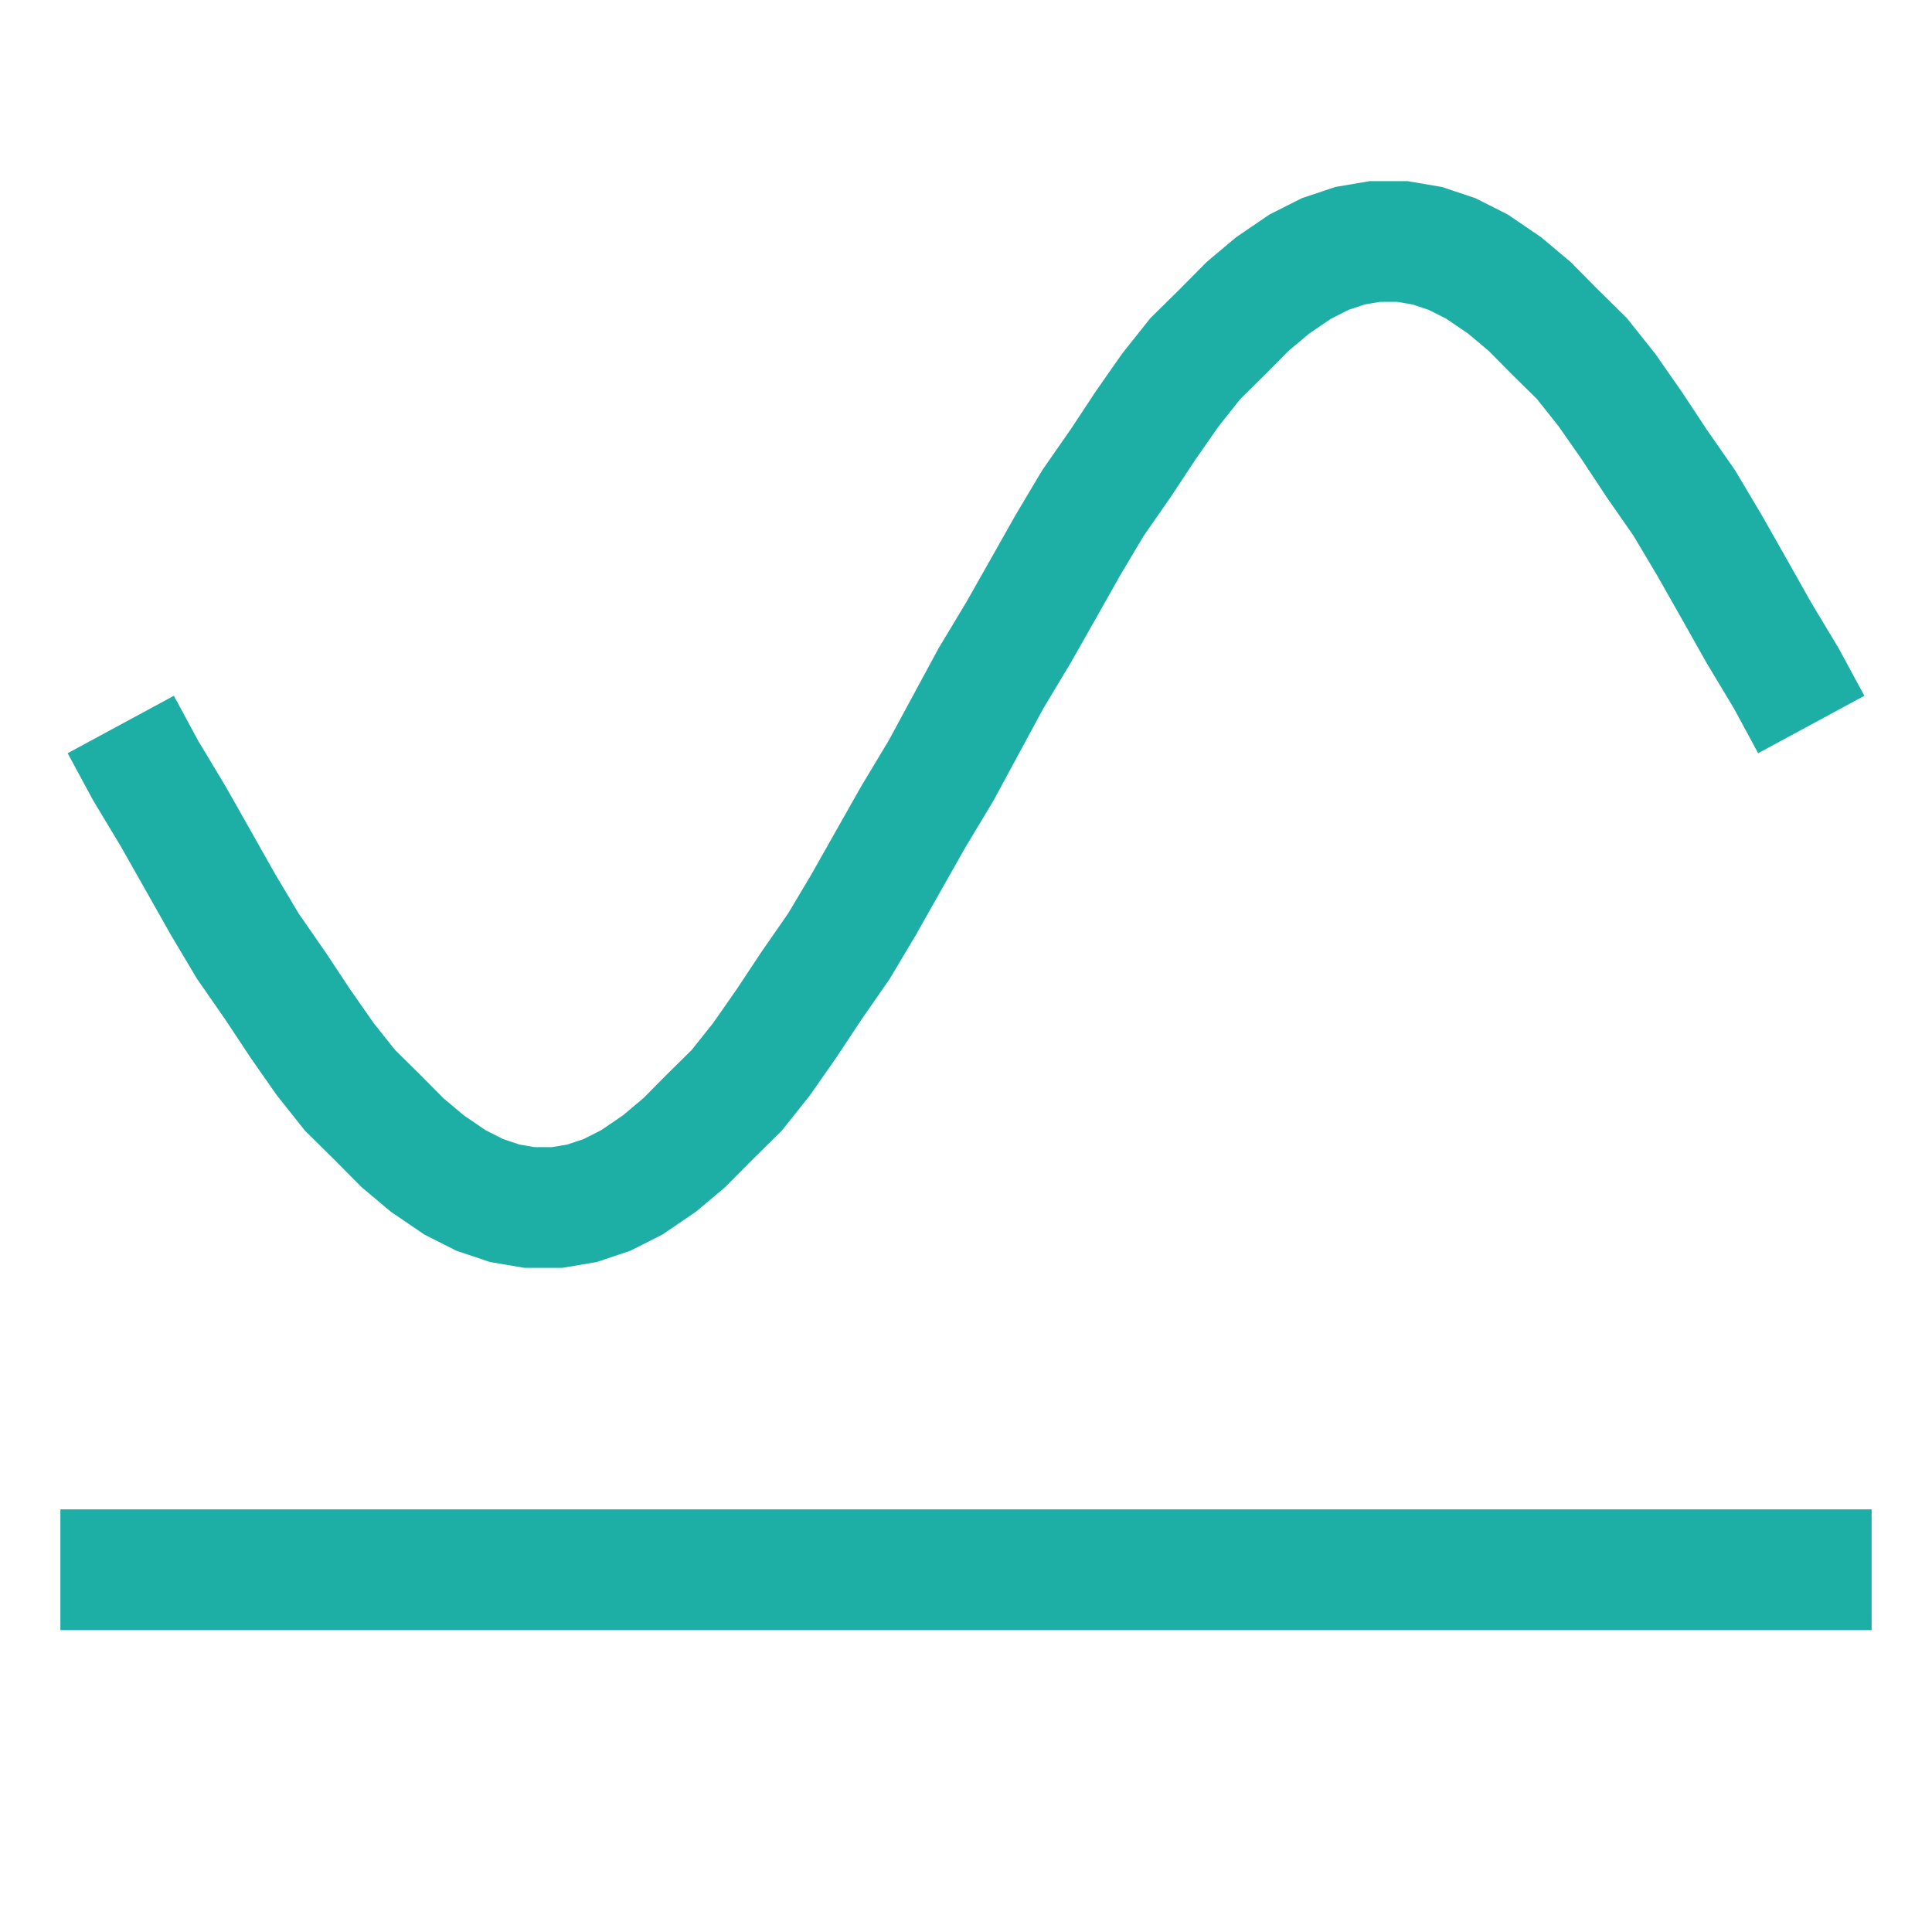
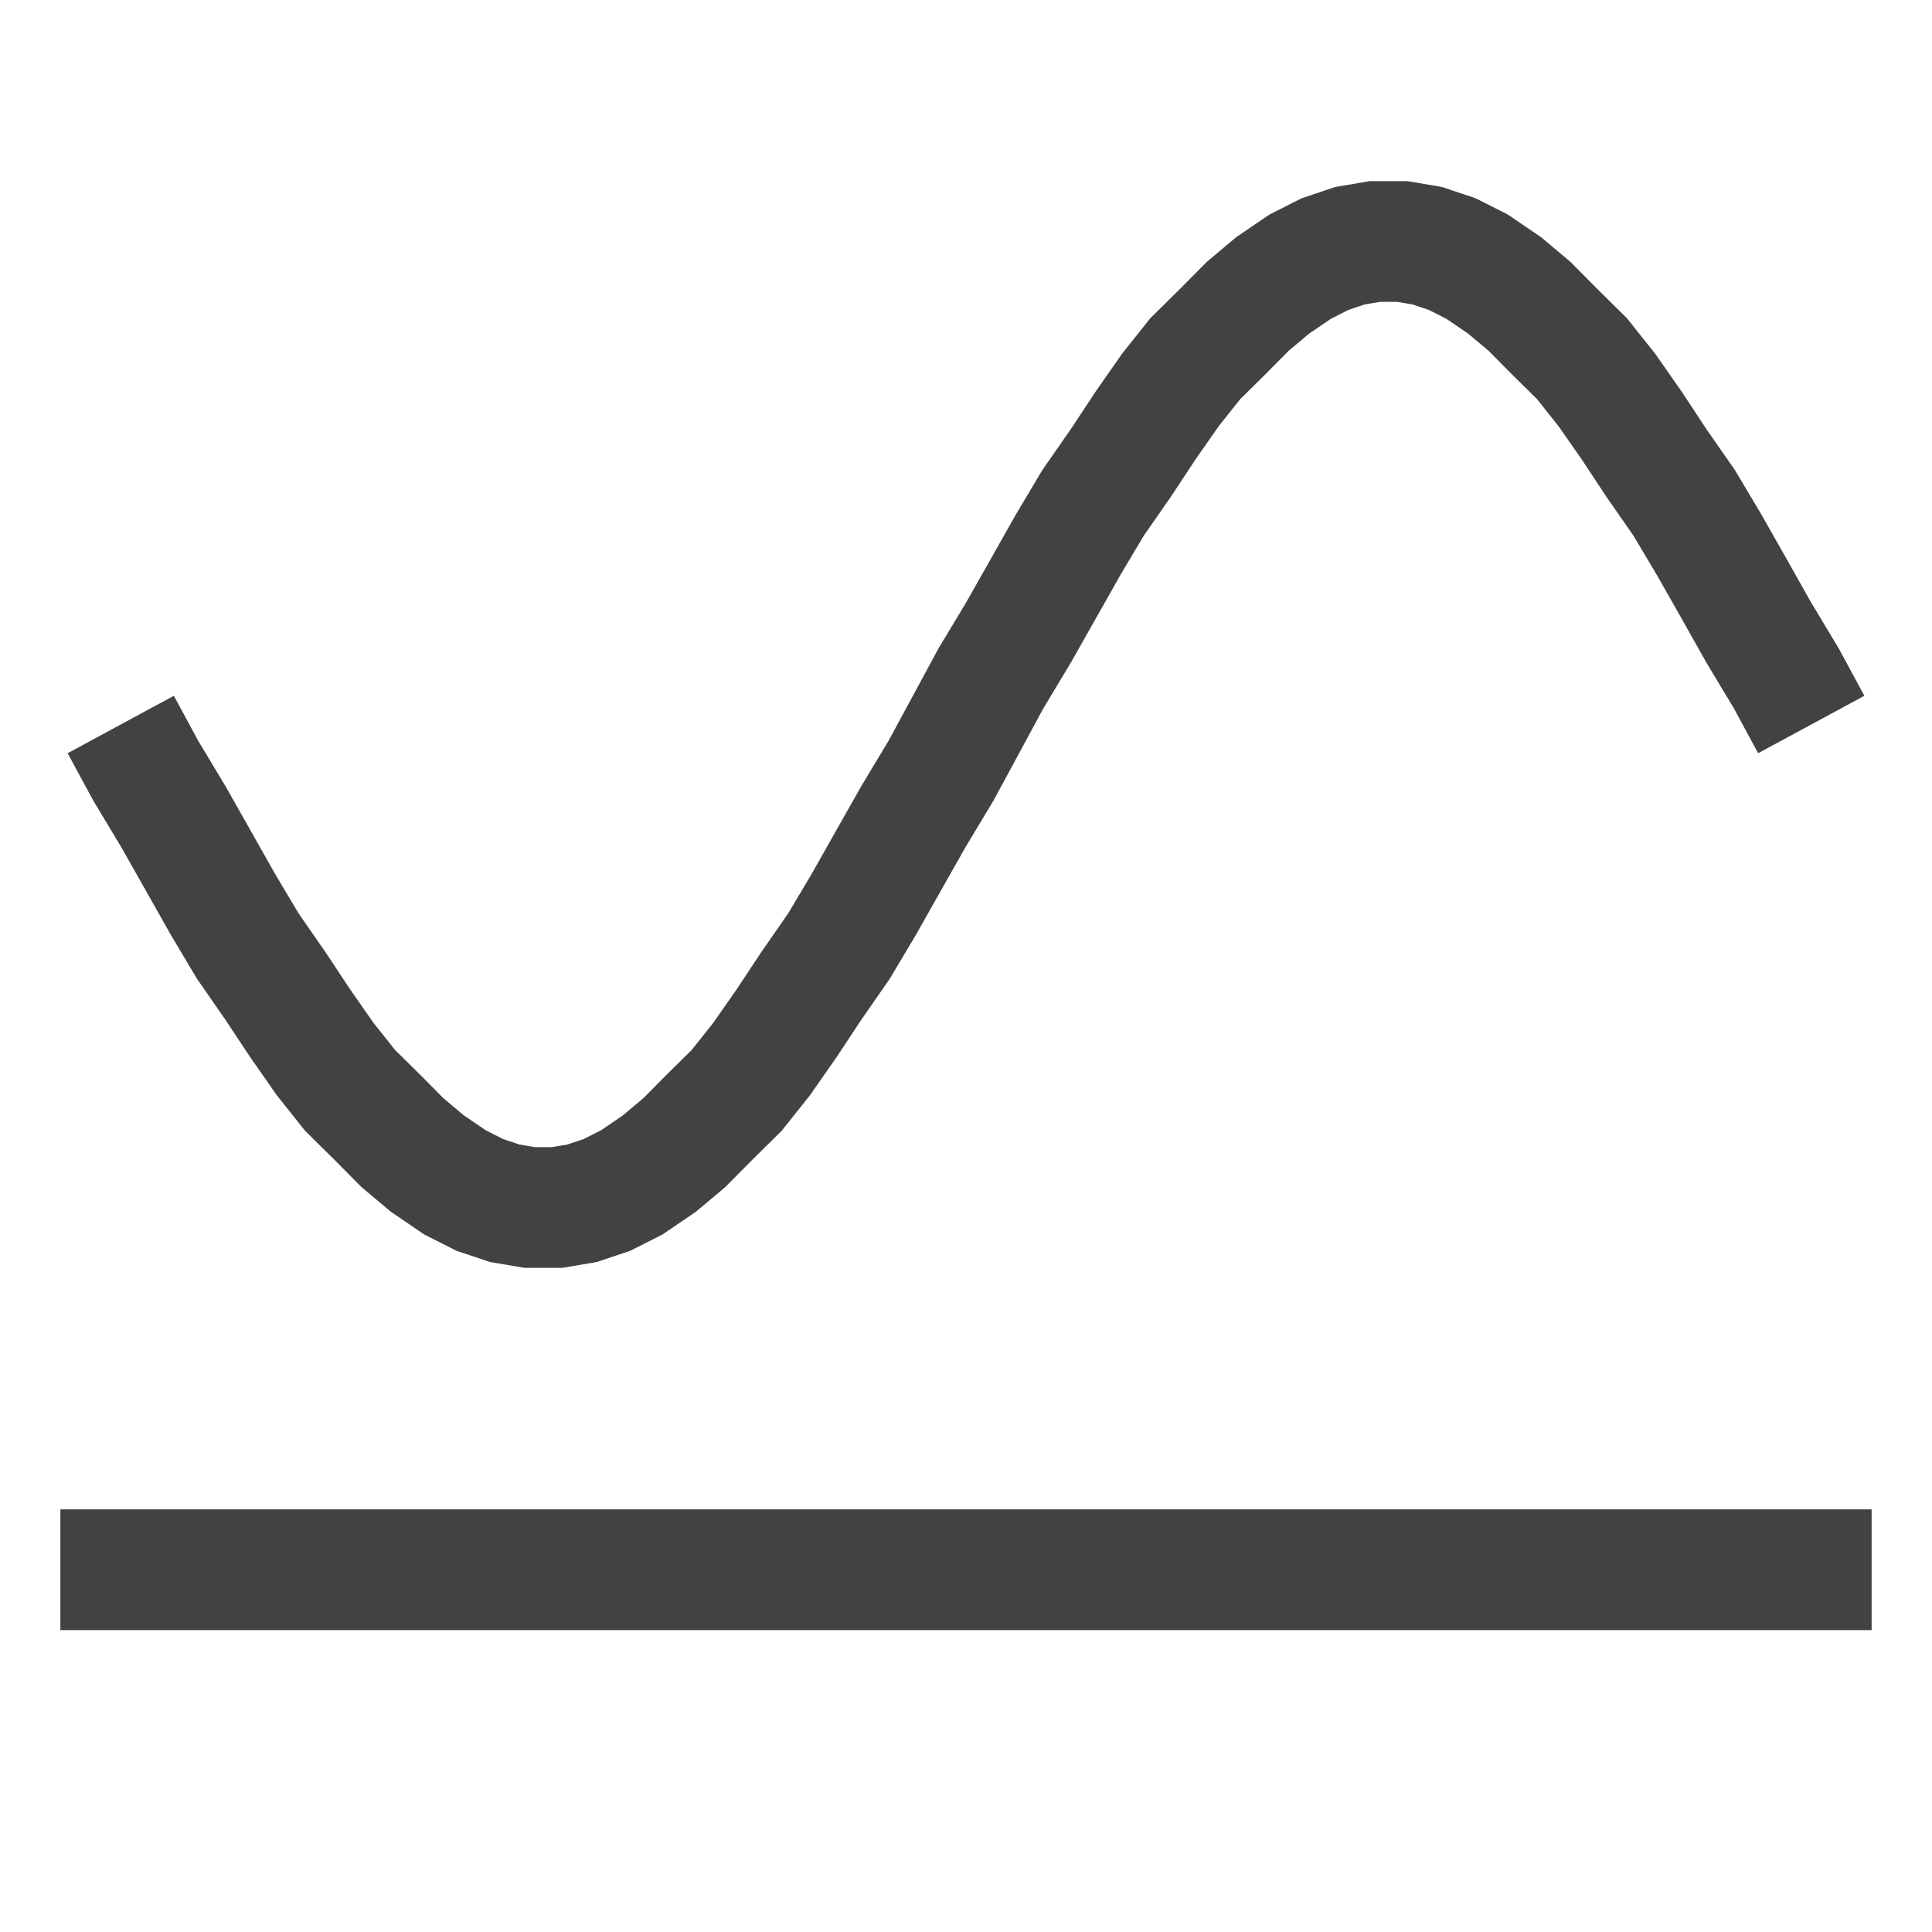
<svg xmlns="http://www.w3.org/2000/svg" width="16" height="16" viewBox="0 0 16 16" fill="none">
-   <path d="M15.5 13L0.5 13" stroke="#1DAFA6" />
-   <path d="M1 6L1.206 6.381L1.435 6.762L1.641 7.126L1.846 7.489L2.052 7.835L2.281 8.165L2.487 8.476L2.693 8.771L2.899 9.03L3.127 9.255L3.333 9.463L3.539 9.636L3.768 9.792L3.974 9.896L4.18 9.965L4.386 10H4.614L4.82 9.965L5.026 9.896L5.232 9.792L5.461 9.636L5.667 9.463L5.873 9.255L6.101 9.03L6.307 8.771L6.513 8.476L6.719 8.165L6.948 7.835L7.154 7.489L7.359 7.126L7.565 6.762L7.794 6.381L8 6L8.206 5.619L8.435 5.238L8.641 4.874L8.846 4.511L9.052 4.165L9.281 3.836L9.487 3.524L9.693 3.229L9.899 2.97L10.127 2.745L10.333 2.537L10.539 2.364L10.768 2.208L10.974 2.104L11.18 2.035L11.386 2H11.614L11.82 2.035L12.026 2.104L12.232 2.208L12.461 2.364L12.667 2.537L12.873 2.745L13.101 2.97L13.307 3.229L13.513 3.524L13.719 3.836L13.948 4.165L14.154 4.511L14.36 4.874L14.565 5.238L14.794 5.619L15 6" stroke="#1DAFA6" />
+   <path d="M15.5 13L0.5 13" stroke="#424242" />
+   <path d="M1 6L1.206 6.381L1.435 6.762L1.641 7.126L1.846 7.489L2.052 7.835L2.281 8.165L2.487 8.476L2.693 8.771L2.899 9.03L3.127 9.255L3.333 9.463L3.539 9.636L3.768 9.792L3.974 9.896L4.18 9.965L4.386 10H4.614L4.82 9.965L5.026 9.896L5.232 9.792L5.461 9.636L5.667 9.463L5.873 9.255L6.101 9.03L6.307 8.771L6.513 8.476L6.719 8.165L6.948 7.835L7.154 7.489L7.359 7.126L7.565 6.762L7.794 6.381L8 6L8.206 5.619L8.435 5.238L8.641 4.874L8.846 4.511L9.052 4.165L9.281 3.836L9.487 3.524L9.693 3.229L9.899 2.97L10.127 2.745L10.333 2.537L10.539 2.364L10.768 2.208L10.974 2.104L11.18 2.035L11.386 2H11.614L11.82 2.035L12.026 2.104L12.232 2.208L12.461 2.364L12.667 2.537L12.873 2.745L13.101 2.97L13.307 3.229L13.513 3.524L13.719 3.836L13.948 4.165L14.154 4.511L14.36 4.874L14.565 5.238L14.794 5.619L15 6" stroke="#424242" />
</svg>
